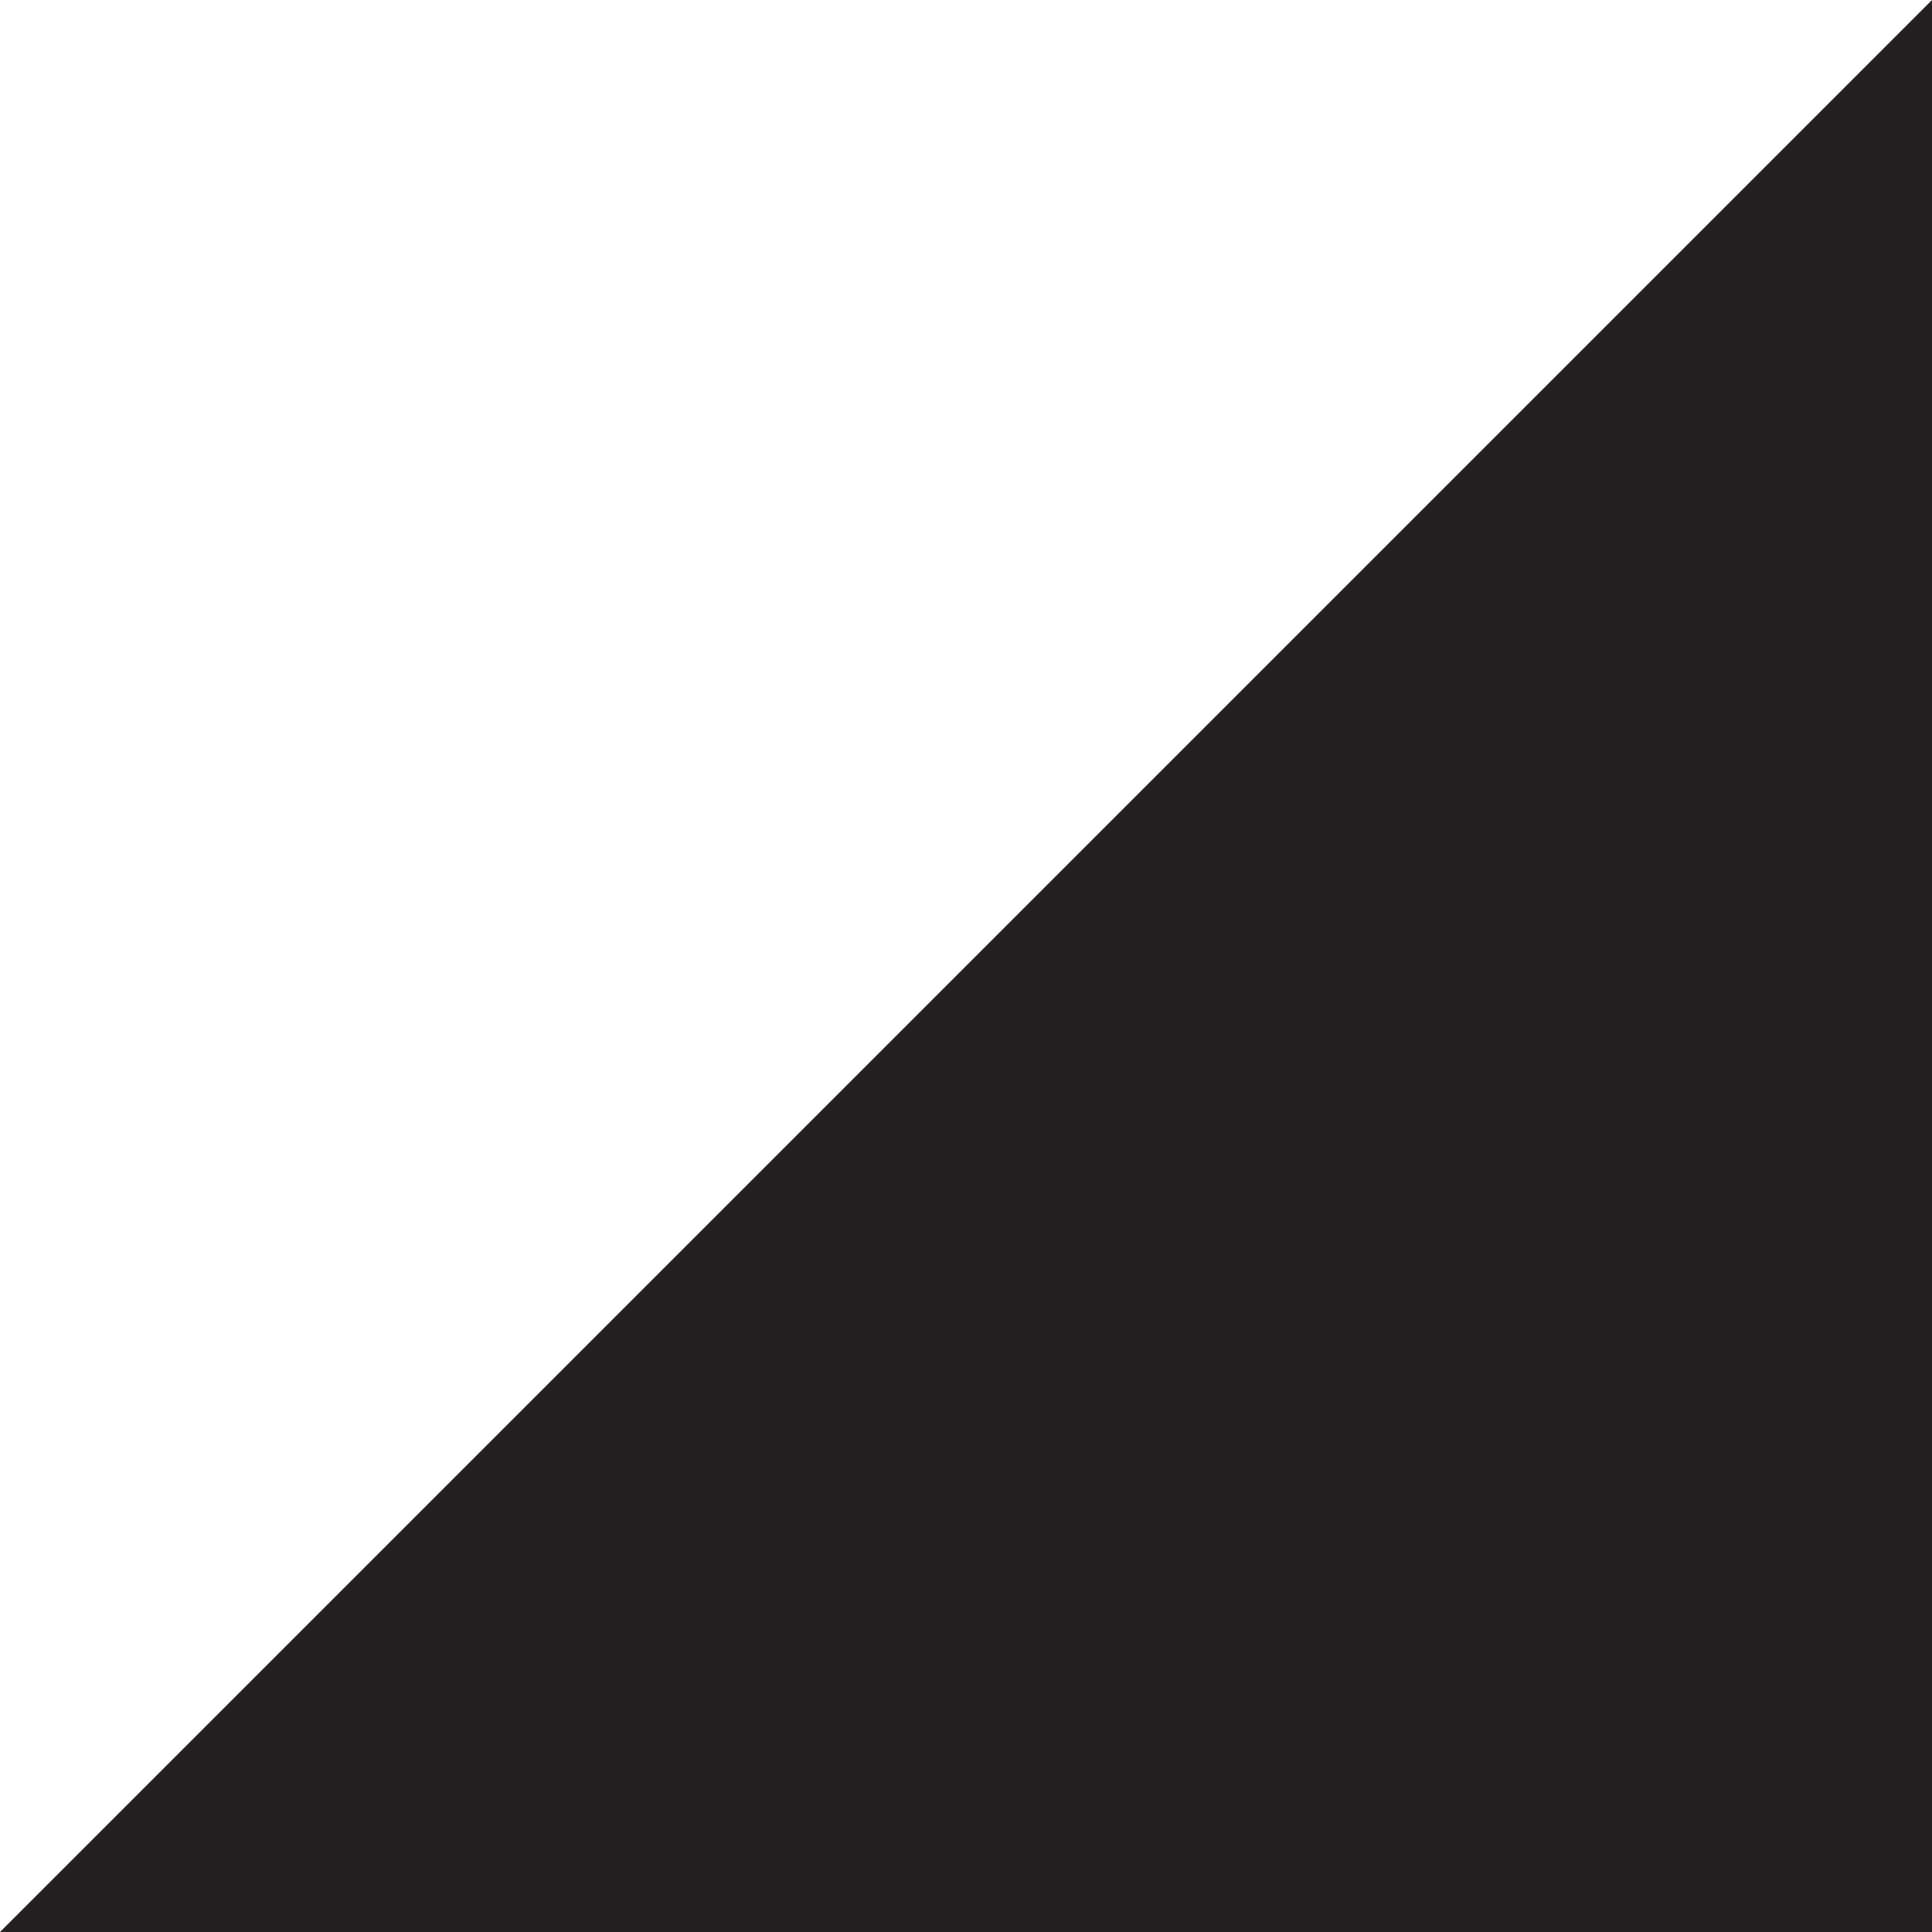
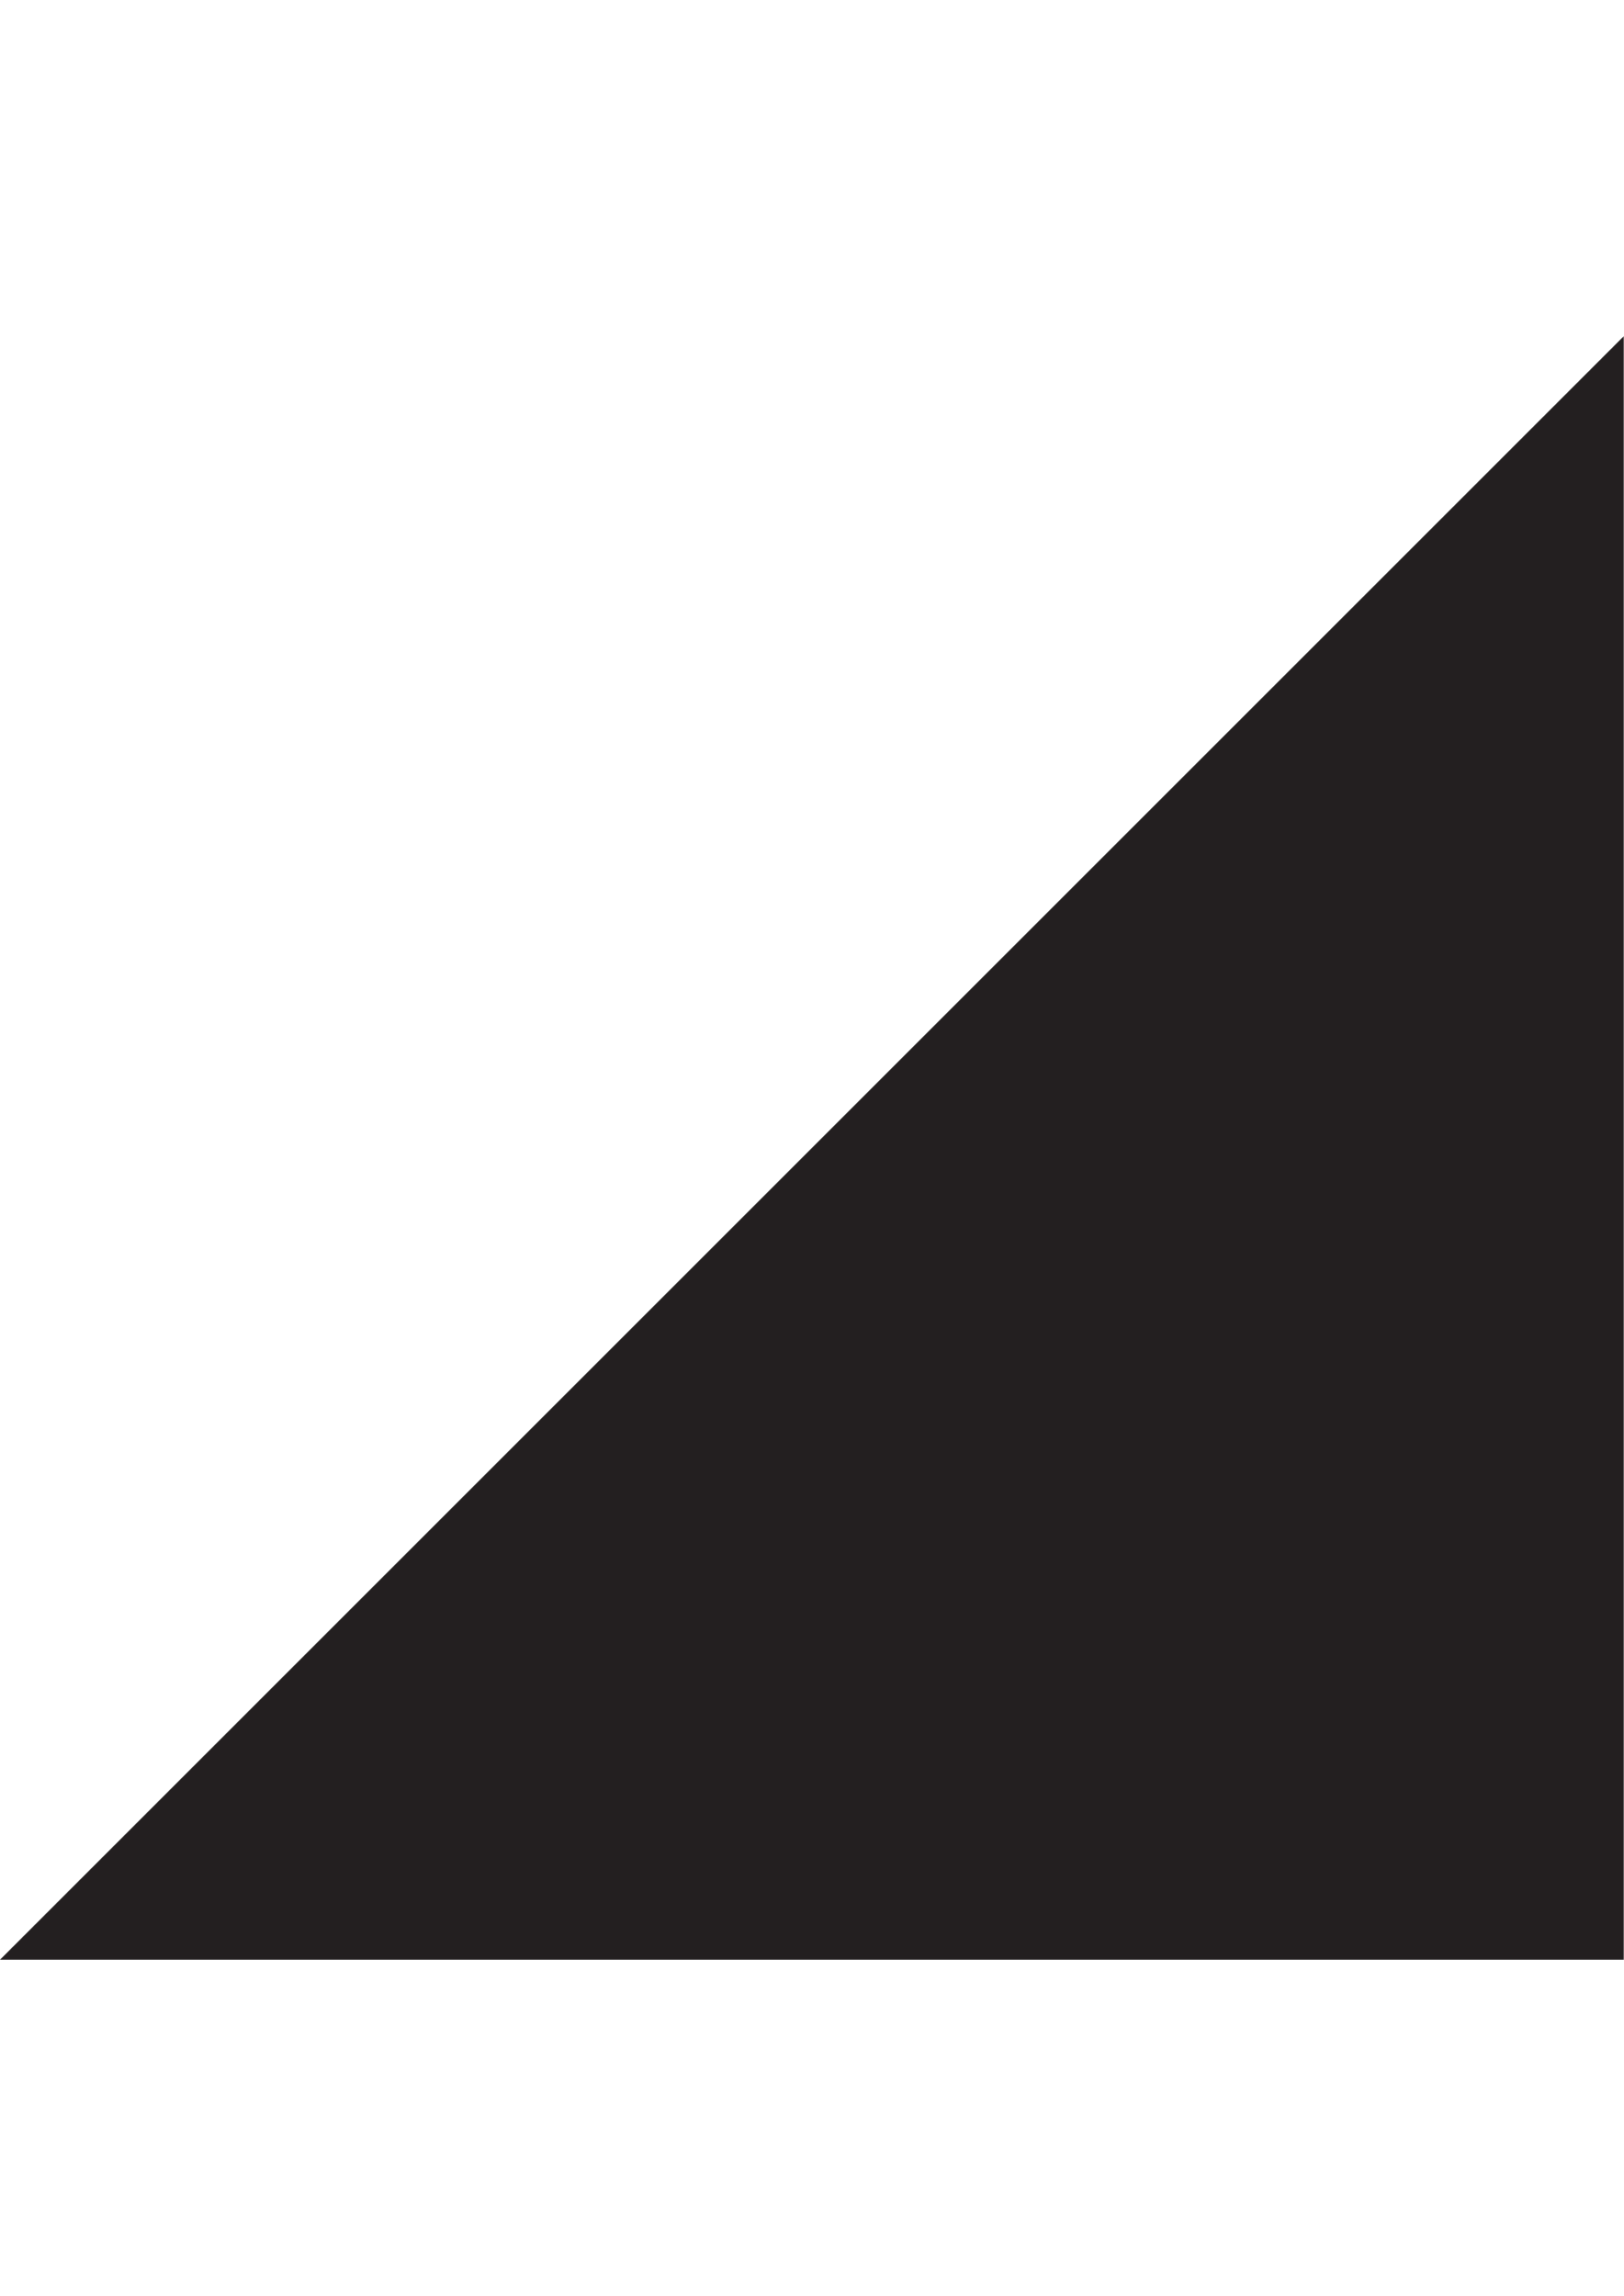
- <svg xmlns="http://www.w3.org/2000/svg" xmlns:xlink="http://www.w3.org/1999/xlink" version="1.1" x="0px" y="0px" viewBox="0 0 64 64" style="enable-background:new 0 0 64 64;" xml:space="preserve">
-   <style type="text/css">
- 	.st0{opacity:0.85;}
- 	.st1{fill:#231F20;}
- 	.st2{fill:none;stroke:#231F20;stroke-width:2.2;stroke-linecap:round;stroke-linejoin:round;stroke-miterlimit:10;}
- 	.st3{fill:#000F23;}
- 	.st4{clip-path:url(#SVGID_2_);enable-background:new    ;}
- 	.st5{fill-rule:evenodd;clip-rule:evenodd;fill:#000F23;}
- 	.st6{fill:none;stroke:#000000;stroke-width:3;stroke-linecap:round;stroke-linejoin:round;stroke-miterlimit:10;}
- 	.st7{stroke:#000000;stroke-miterlimit:10;}
- 	.st8{fill:#333333;}
- 	.st9{fill-rule:evenodd;clip-rule:evenodd;}
- </style>
-   <g id="Layer_1">
+ <svg xmlns="http://www.w3.org/2000/svg" version="1.1" id="Layer_1" x="0px" y="0px" width="595.279px" height="841.891px" viewBox="0 0 595.279 841.891" enable-background="new 0 0 595.279 841.891" xml:space="preserve">
+   <g id="Layer_1_1_">
</g>
-   <g id="Layer_2">
-     <polygon class="st1" points="64,64 0,64 64,0  " />
-     <g>
-       <g>
-         <defs>
-           <rect id="SVGID_1_" x="-2560" y="-1480" width="5760" height="3600" />
-         </defs>
-         <clipPath id="SVGID_2_">
-           <use xlink:href="#SVGID_1_" style="overflow:visible;" />
-         </clipPath>
-       </g>
-     </g>
-   </g>
+   <polygon fill="#231F20" points="0,718.585 595.28,718.585 595.28,123.305 " />
</svg>
